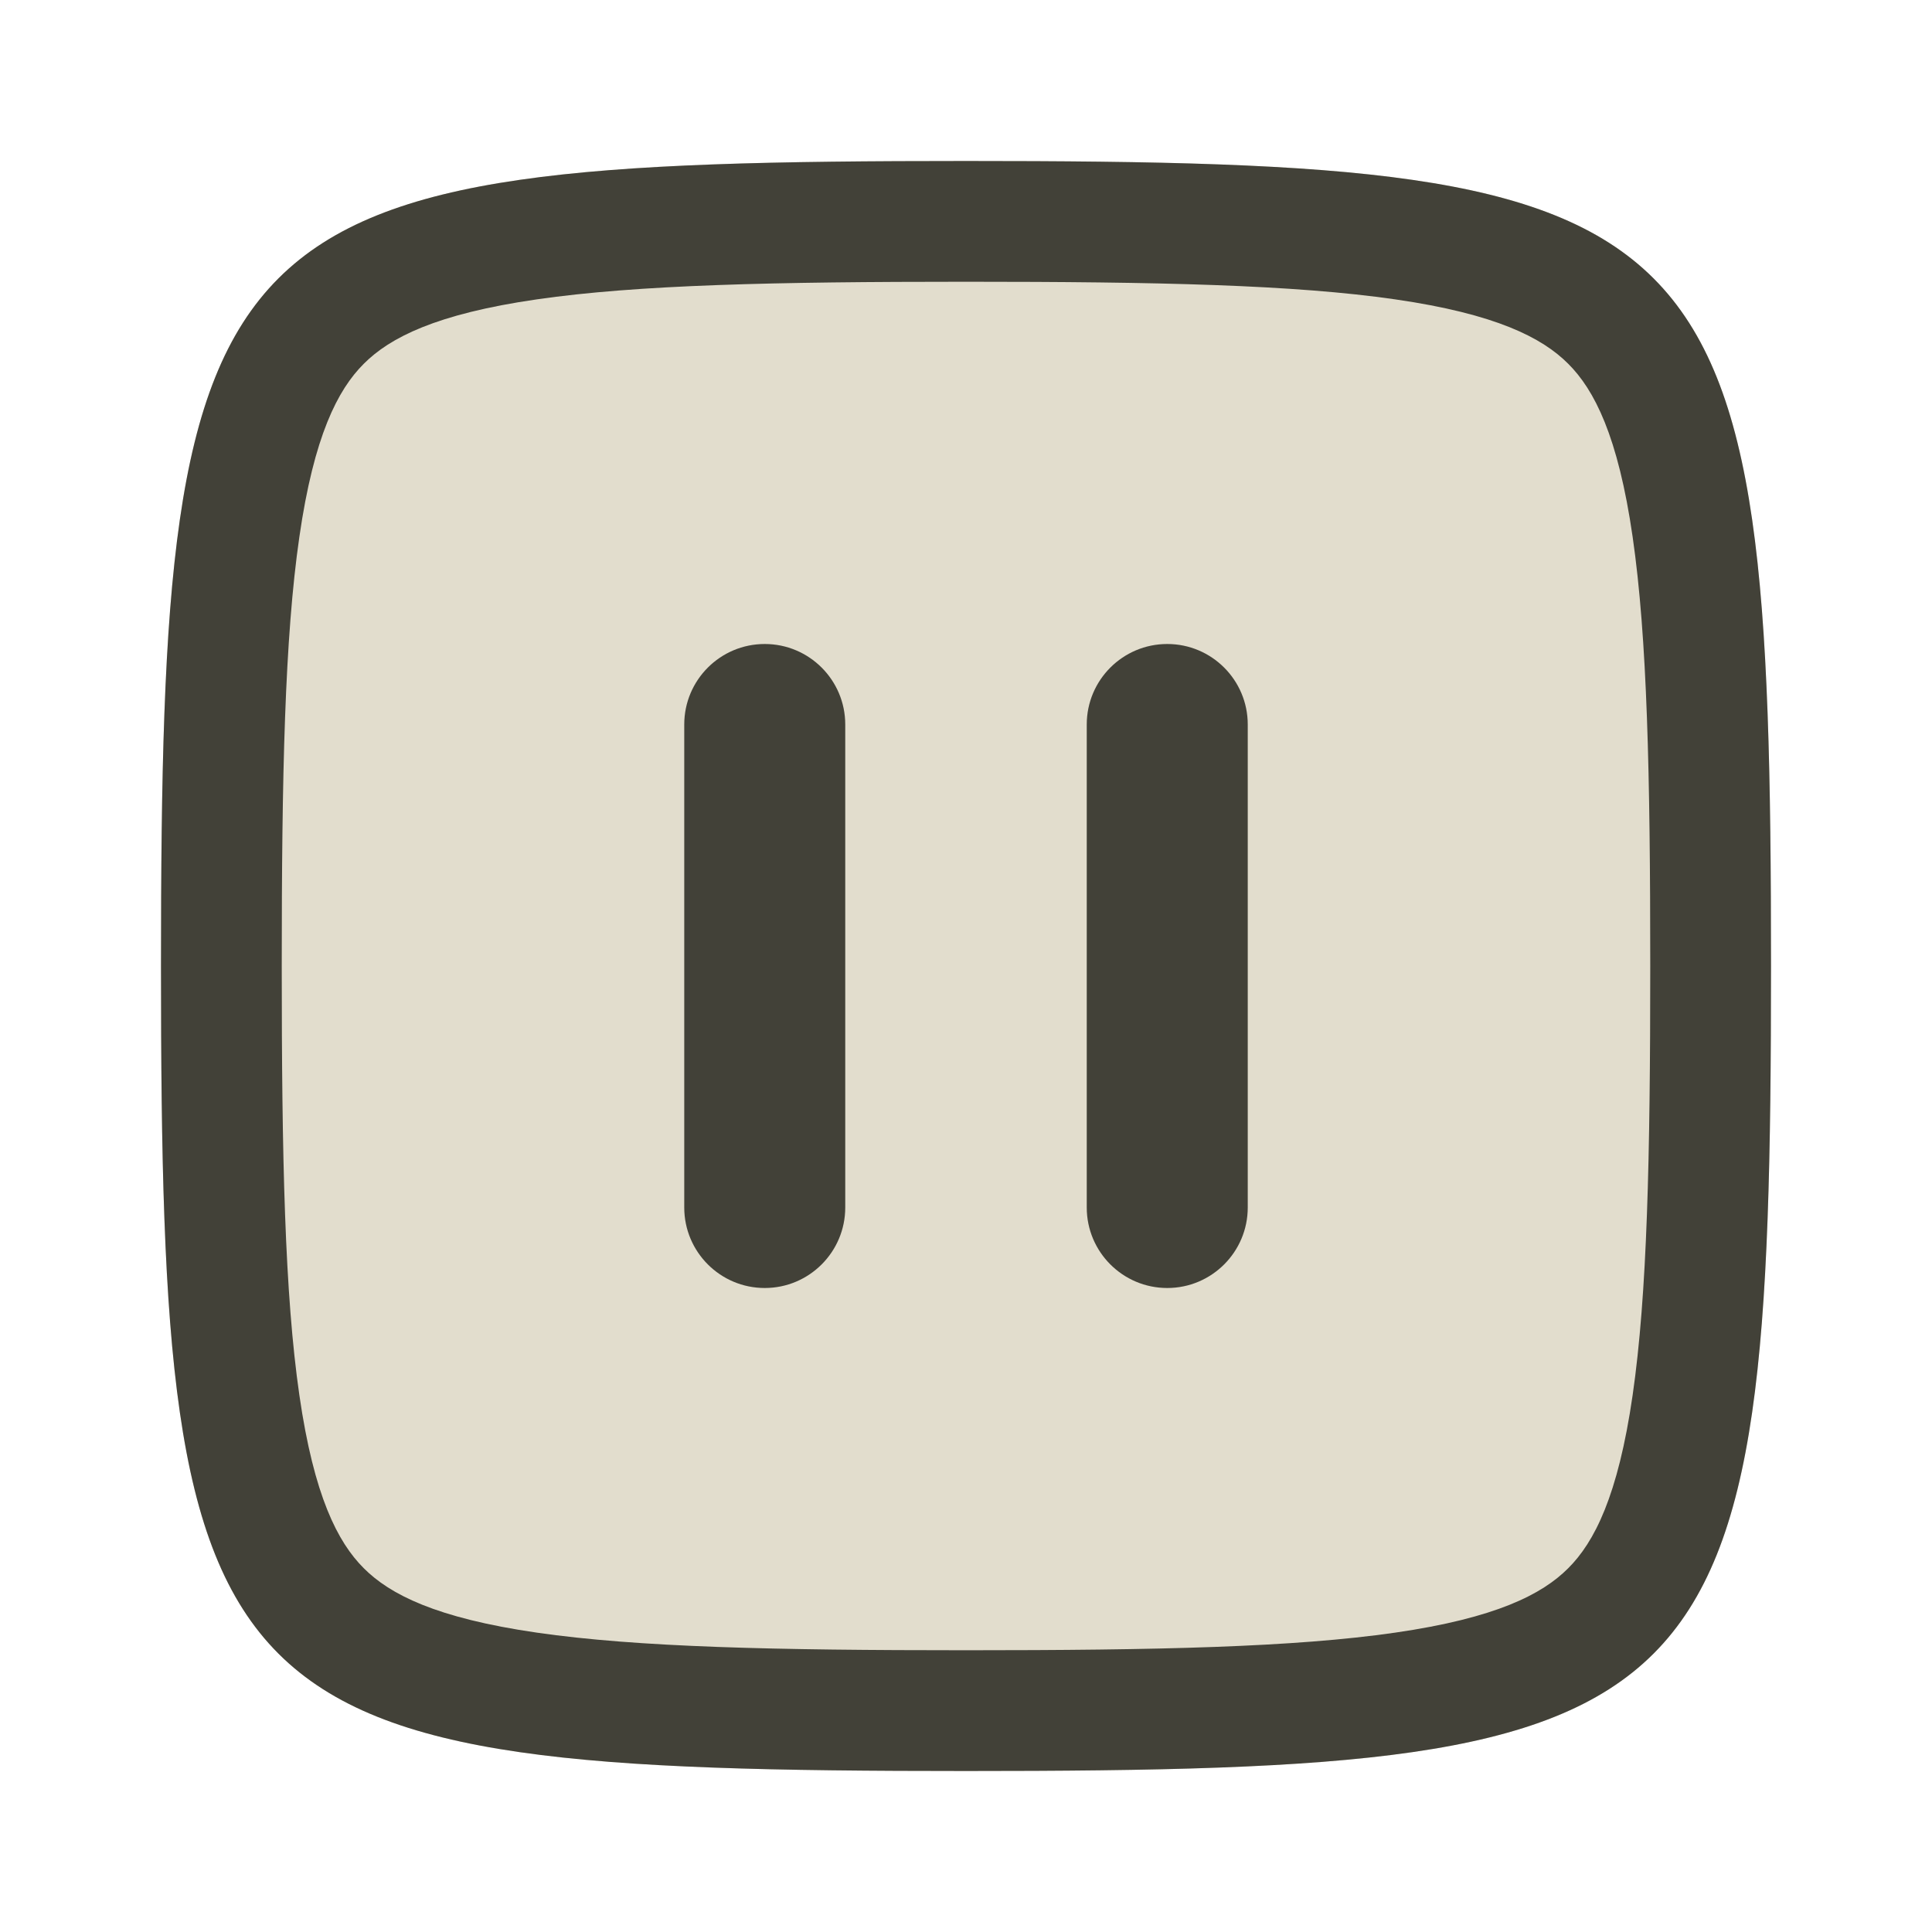
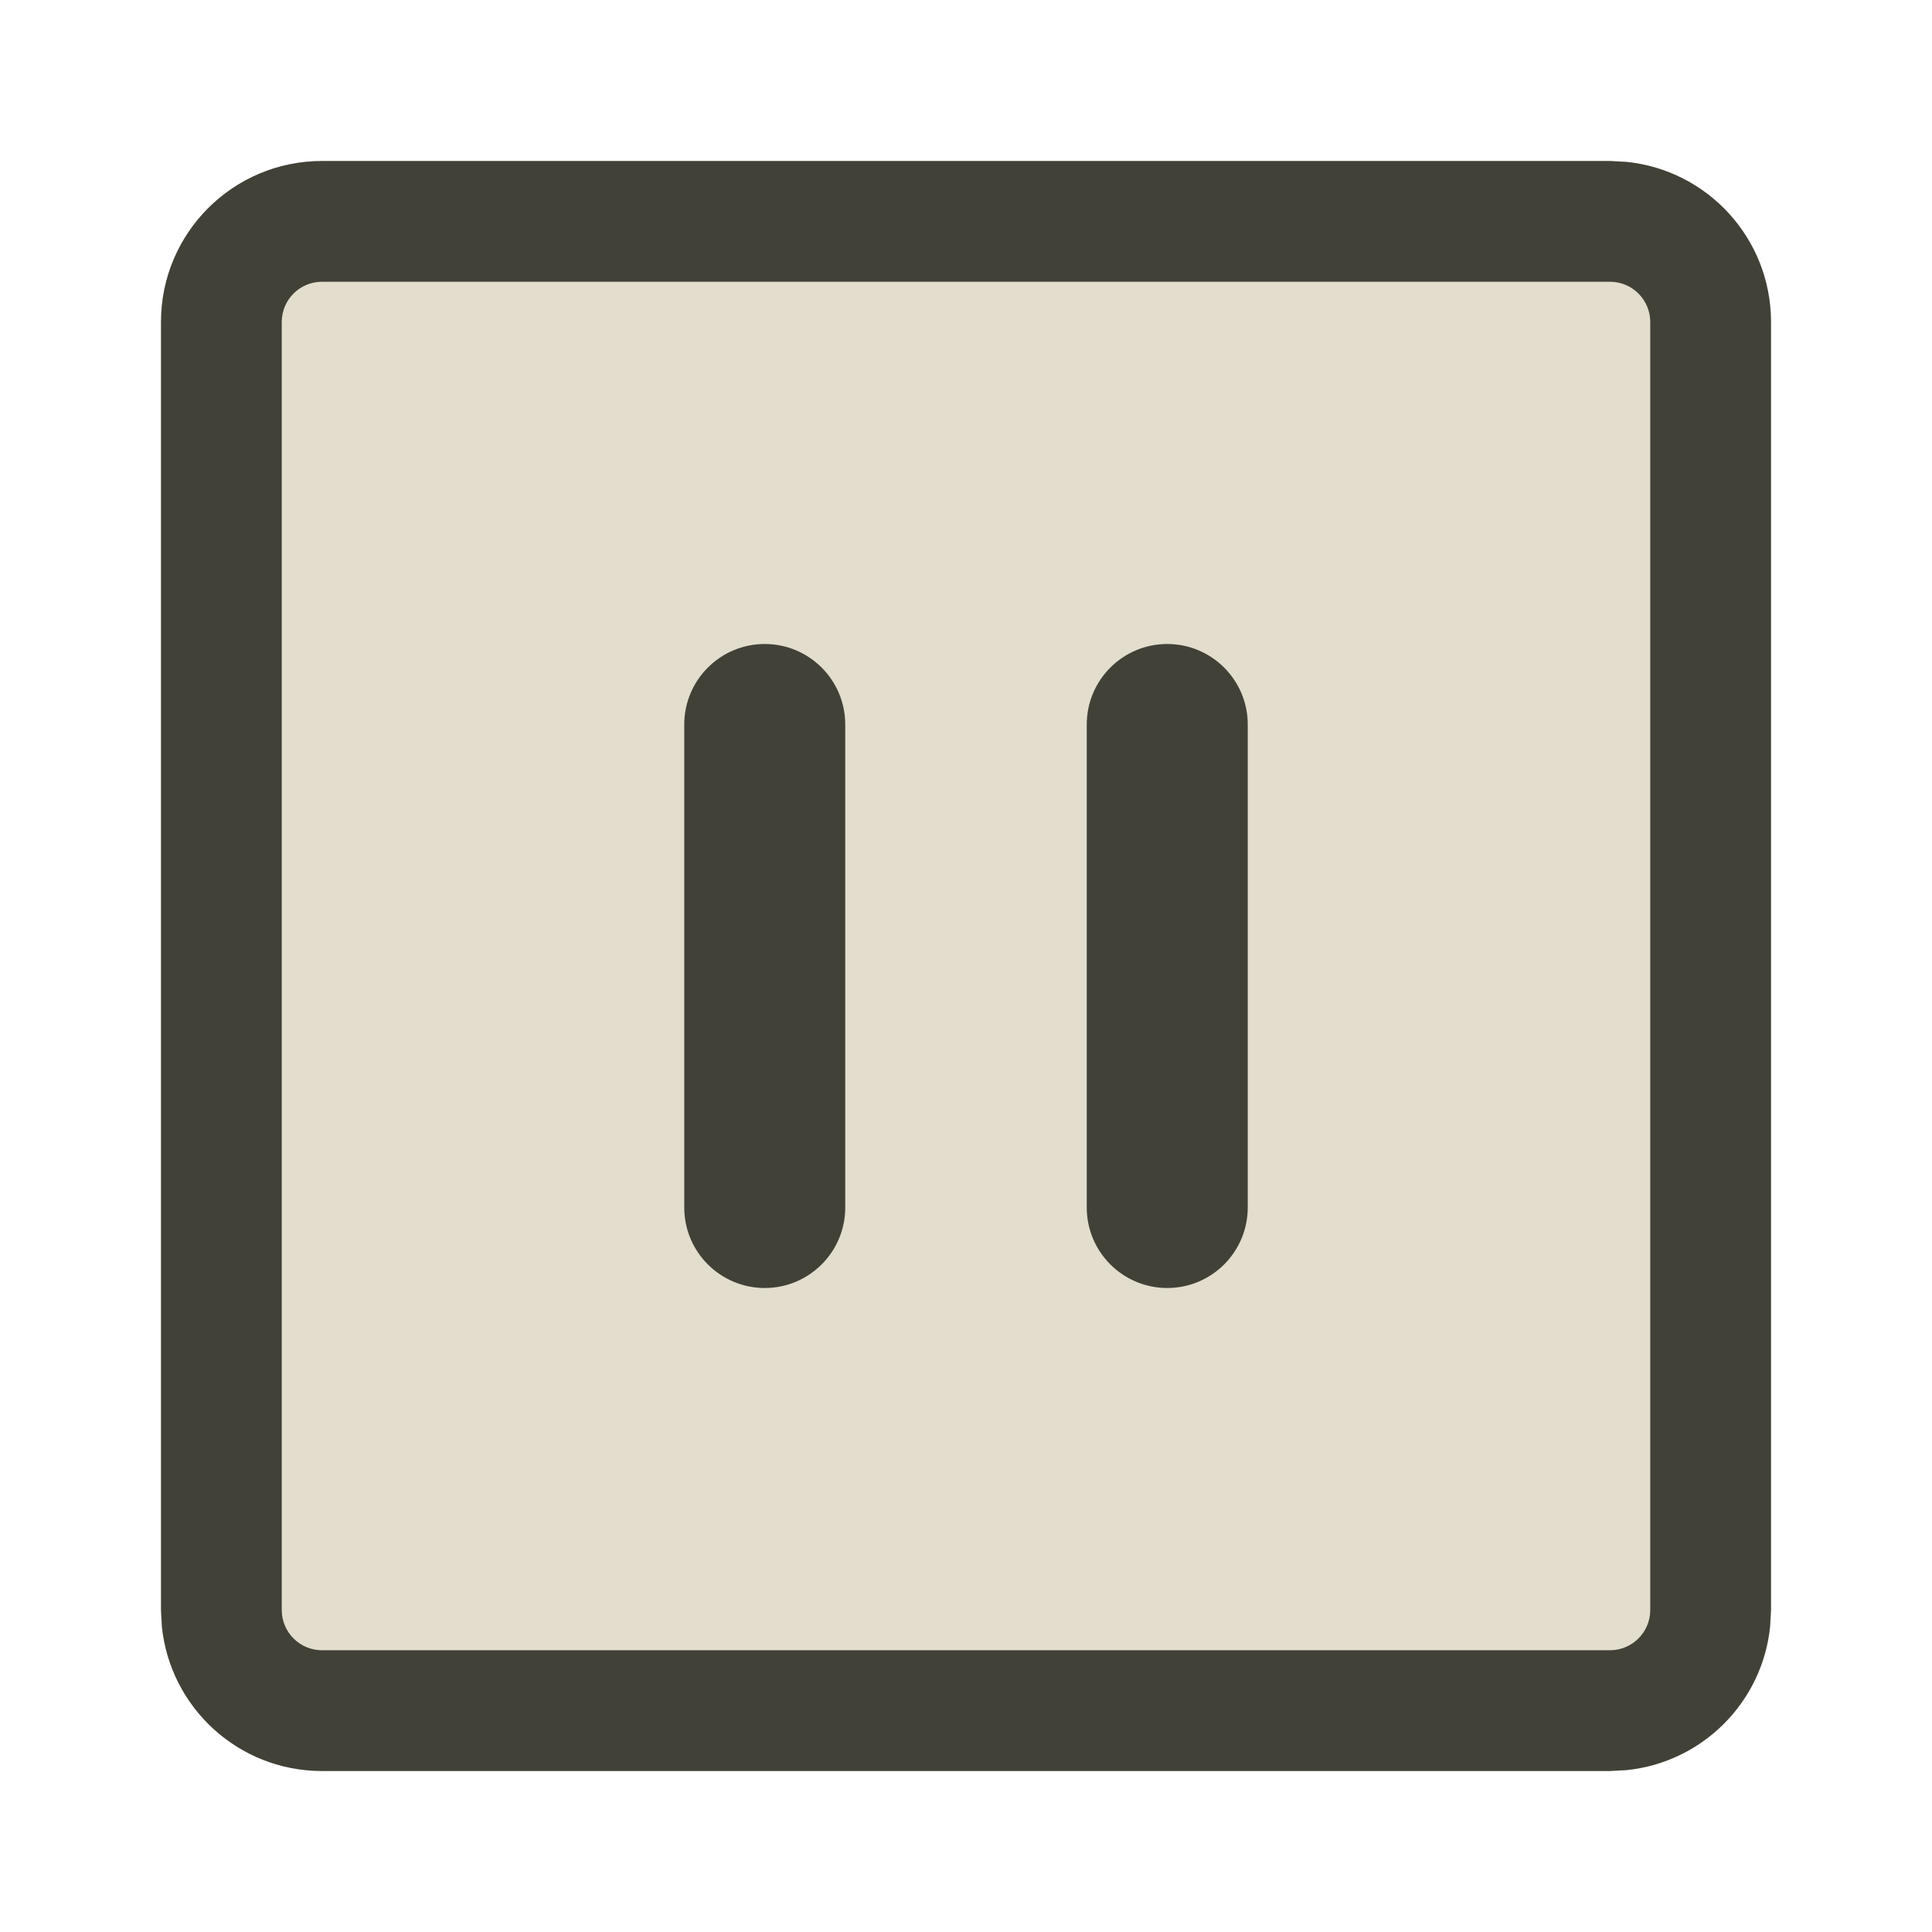
<svg xmlns="http://www.w3.org/2000/svg" width="24" height="24" viewBox="0 0 24 24" fill="none">
-   <path d="M12 2C21.444 2 22 2.556 22 12C22 21.444 21.444 22 12 22C2.556 22 2 21.444 2 12C2 2.556 2.556 2 12 2Z" fill="#E2DDCD" />
+   <path d="M2 4C2 2.895 2.895 2 4 2H20C21.105 2 22 2.895 22 4V20C22 21.105 21.105 22 20 22H4C2.895 22 2 21.105 2 20V4Z" fill="#E2DDCD" />
  <path d="M9.5 8C10.052 8 10.5 8.448 10.5 9V15C10.5 15.552 10.052 16 9.5 16C8.948 16 8.5 15.552 8.5 15V9C8.5 8.448 8.948 8 9.5 8Z" fill="#424138" />
  <path d="M14.5 8C15.052 8 15.5 8.448 15.5 9V15C15.5 15.552 15.052 16 14.5 16C13.948 16 13.5 15.552 13.5 15V9C13.5 8.448 13.948 8 14.5 8Z" fill="#424138" />
-   <path fill-rule="evenodd" clip-rule="evenodd" d="M12 2C21.444 2 22 2.556 22 12C22 21.444 21.444 22 12 22C2.556 22 2 21.444 2 12C2 2.556 2.556 2 12 2ZM12 3.5C9.623 3.5 7.924 3.537 6.668 3.719C5.416 3.9 4.842 4.195 4.519 4.519C4.195 4.842 3.9 5.416 3.719 6.668C3.537 7.924 3.5 9.623 3.5 12C3.5 14.377 3.537 16.076 3.719 17.332C3.9 18.584 4.195 19.158 4.519 19.481C4.842 19.805 5.416 20.1 6.668 20.281C7.924 20.463 9.623 20.5 12 20.5C14.377 20.5 16.076 20.463 17.332 20.281C18.584 20.1 19.158 19.805 19.481 19.481C19.805 19.158 20.1 18.584 20.281 17.332C20.463 16.076 20.5 14.377 20.5 12C20.5 9.623 20.463 7.924 20.281 6.668C20.1 5.416 19.805 4.842 19.481 4.519C19.158 4.195 18.584 3.9 17.332 3.719C16.076 3.537 14.377 3.5 12 3.5Z" fill="#424138" />
+   <path fill-rule="evenodd" clip-rule="evenodd" d="M20.204 2.011C21.213 2.113 22 2.964 22 4V20L21.989 20.204C21.894 21.146 21.146 21.894 20.204 21.989L20 22H4C2.964 22 2.113 21.213 2.011 20.204L2 20V4C2 2.895 2.895 2 4 2H20L20.204 2.011ZM4 3.5C3.724 3.5 3.5 3.724 3.5 4V20C3.5 20.276 3.724 20.5 4 20.5H20C20.276 20.5 20.5 20.276 20.5 20V4C20.5 3.724 20.276 3.5 20 3.5H4Z" fill="#424138" />
</svg>
